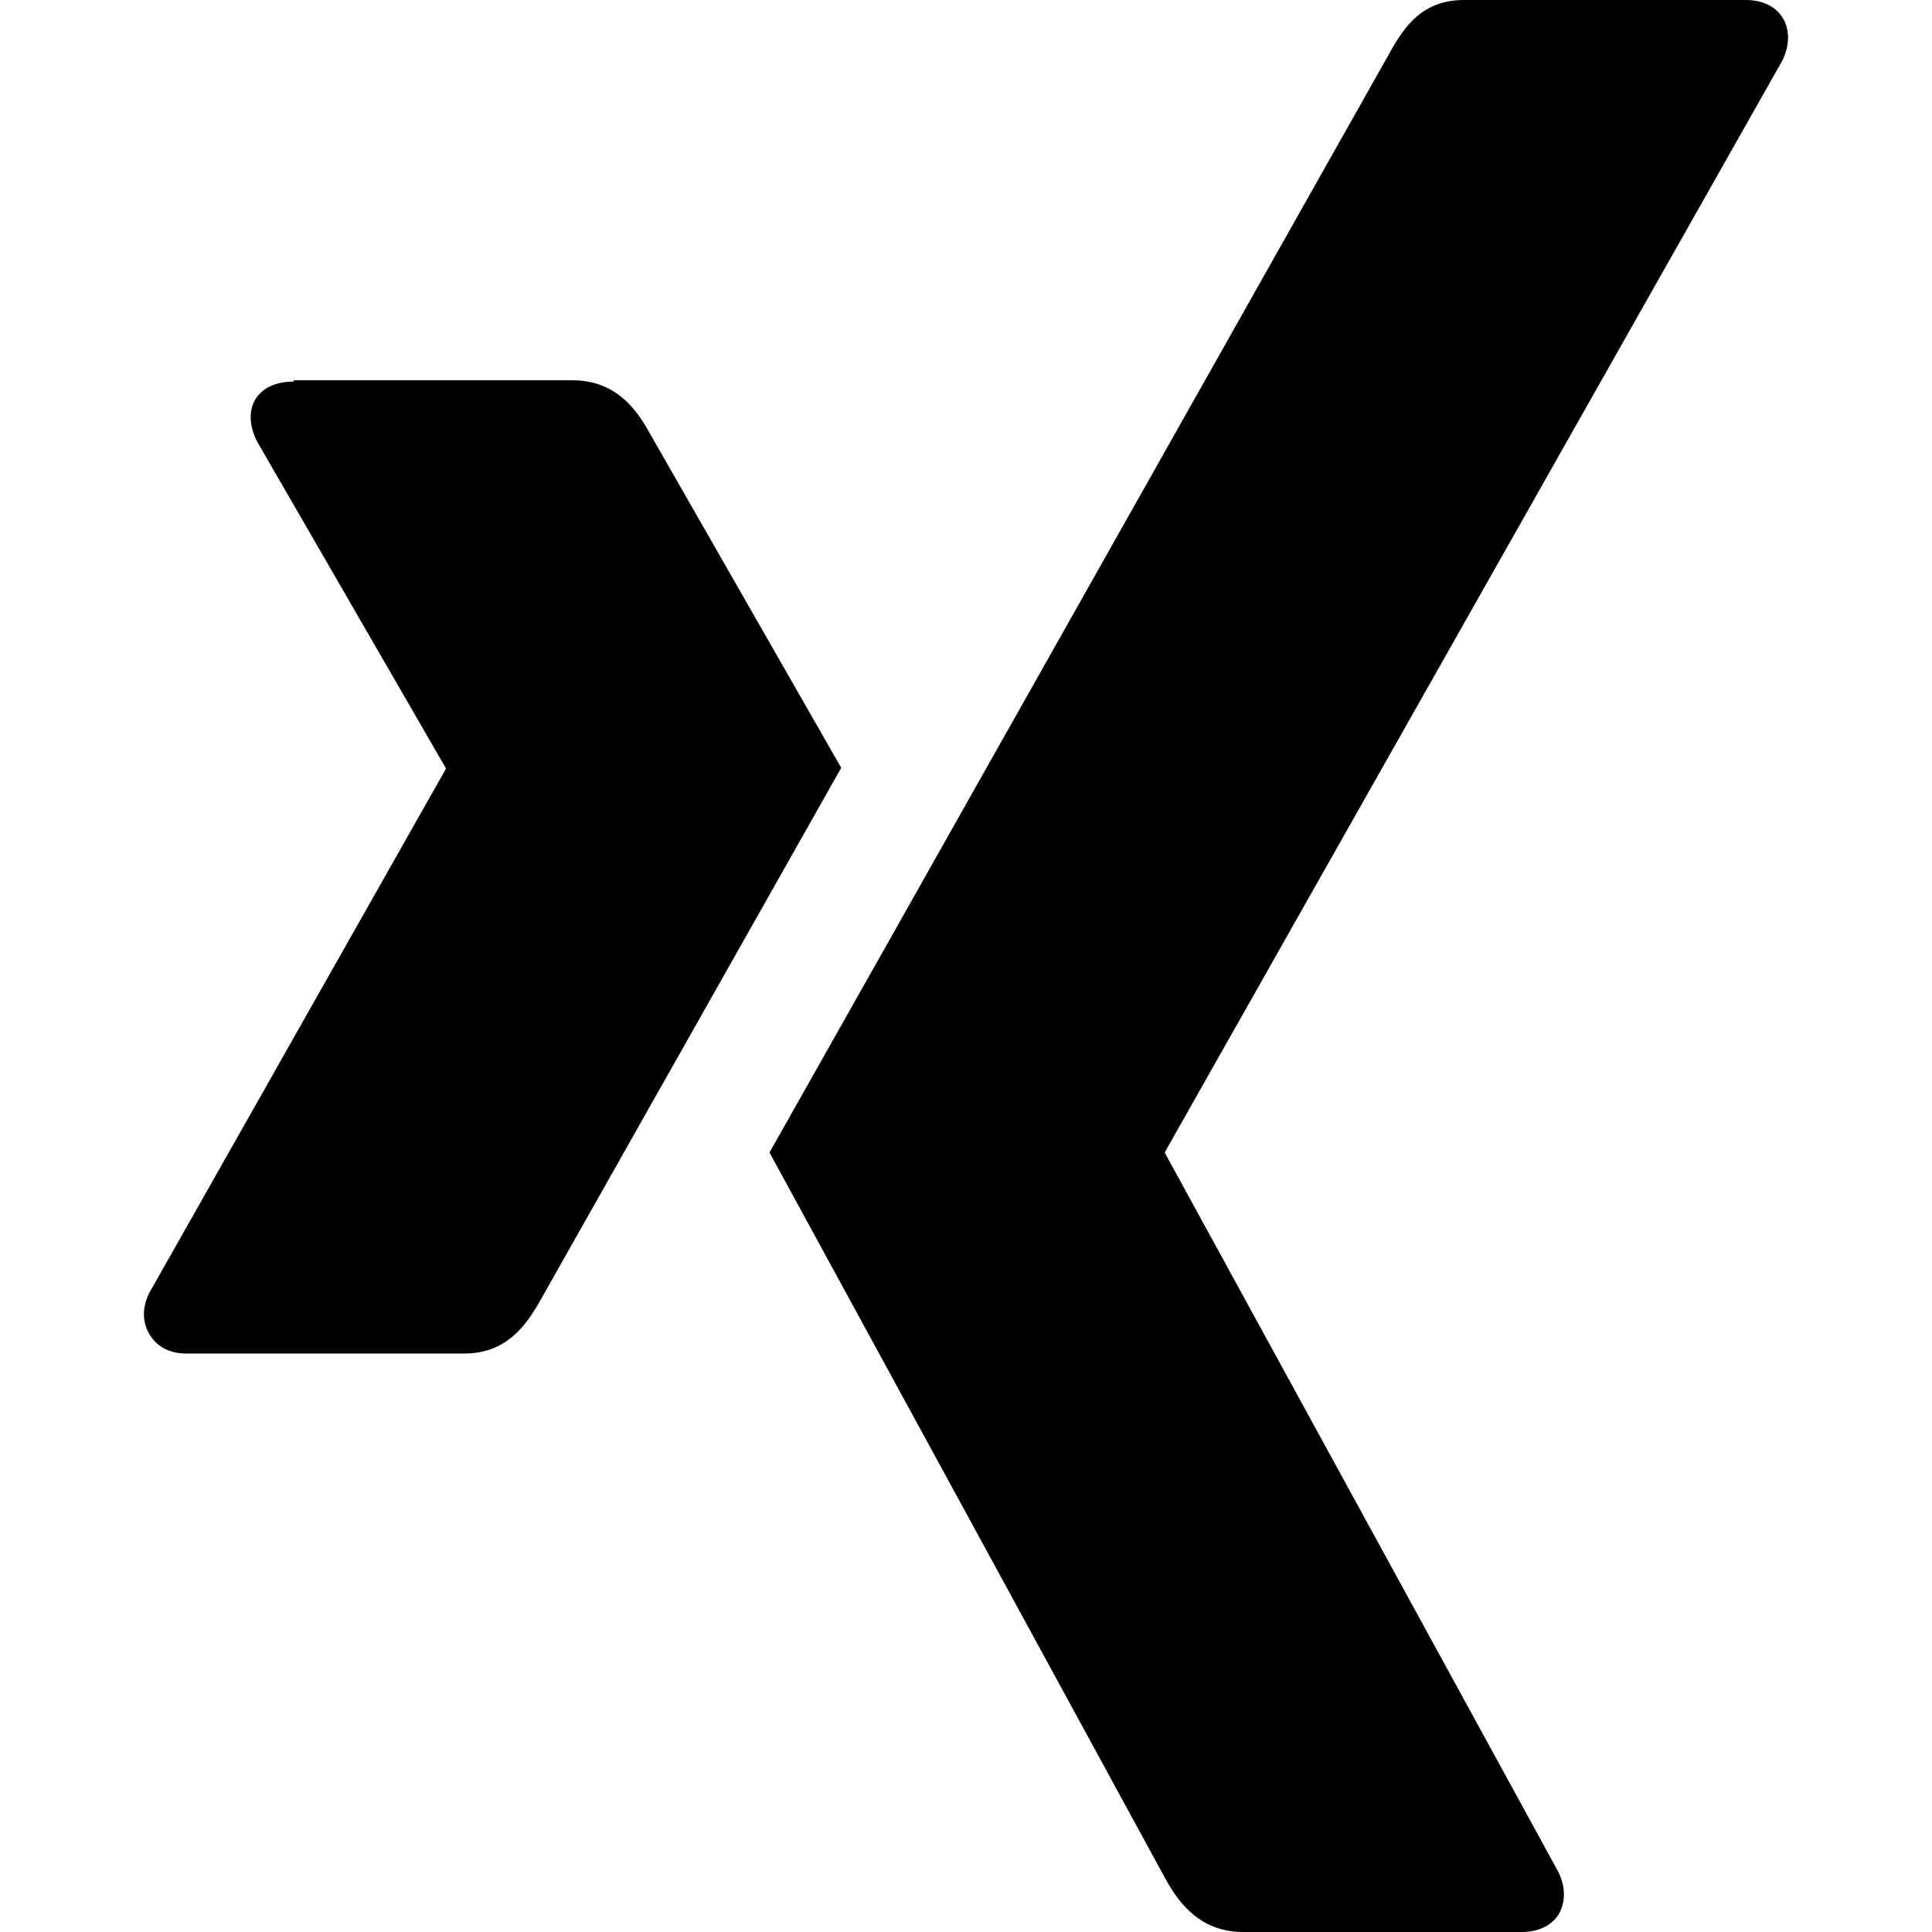
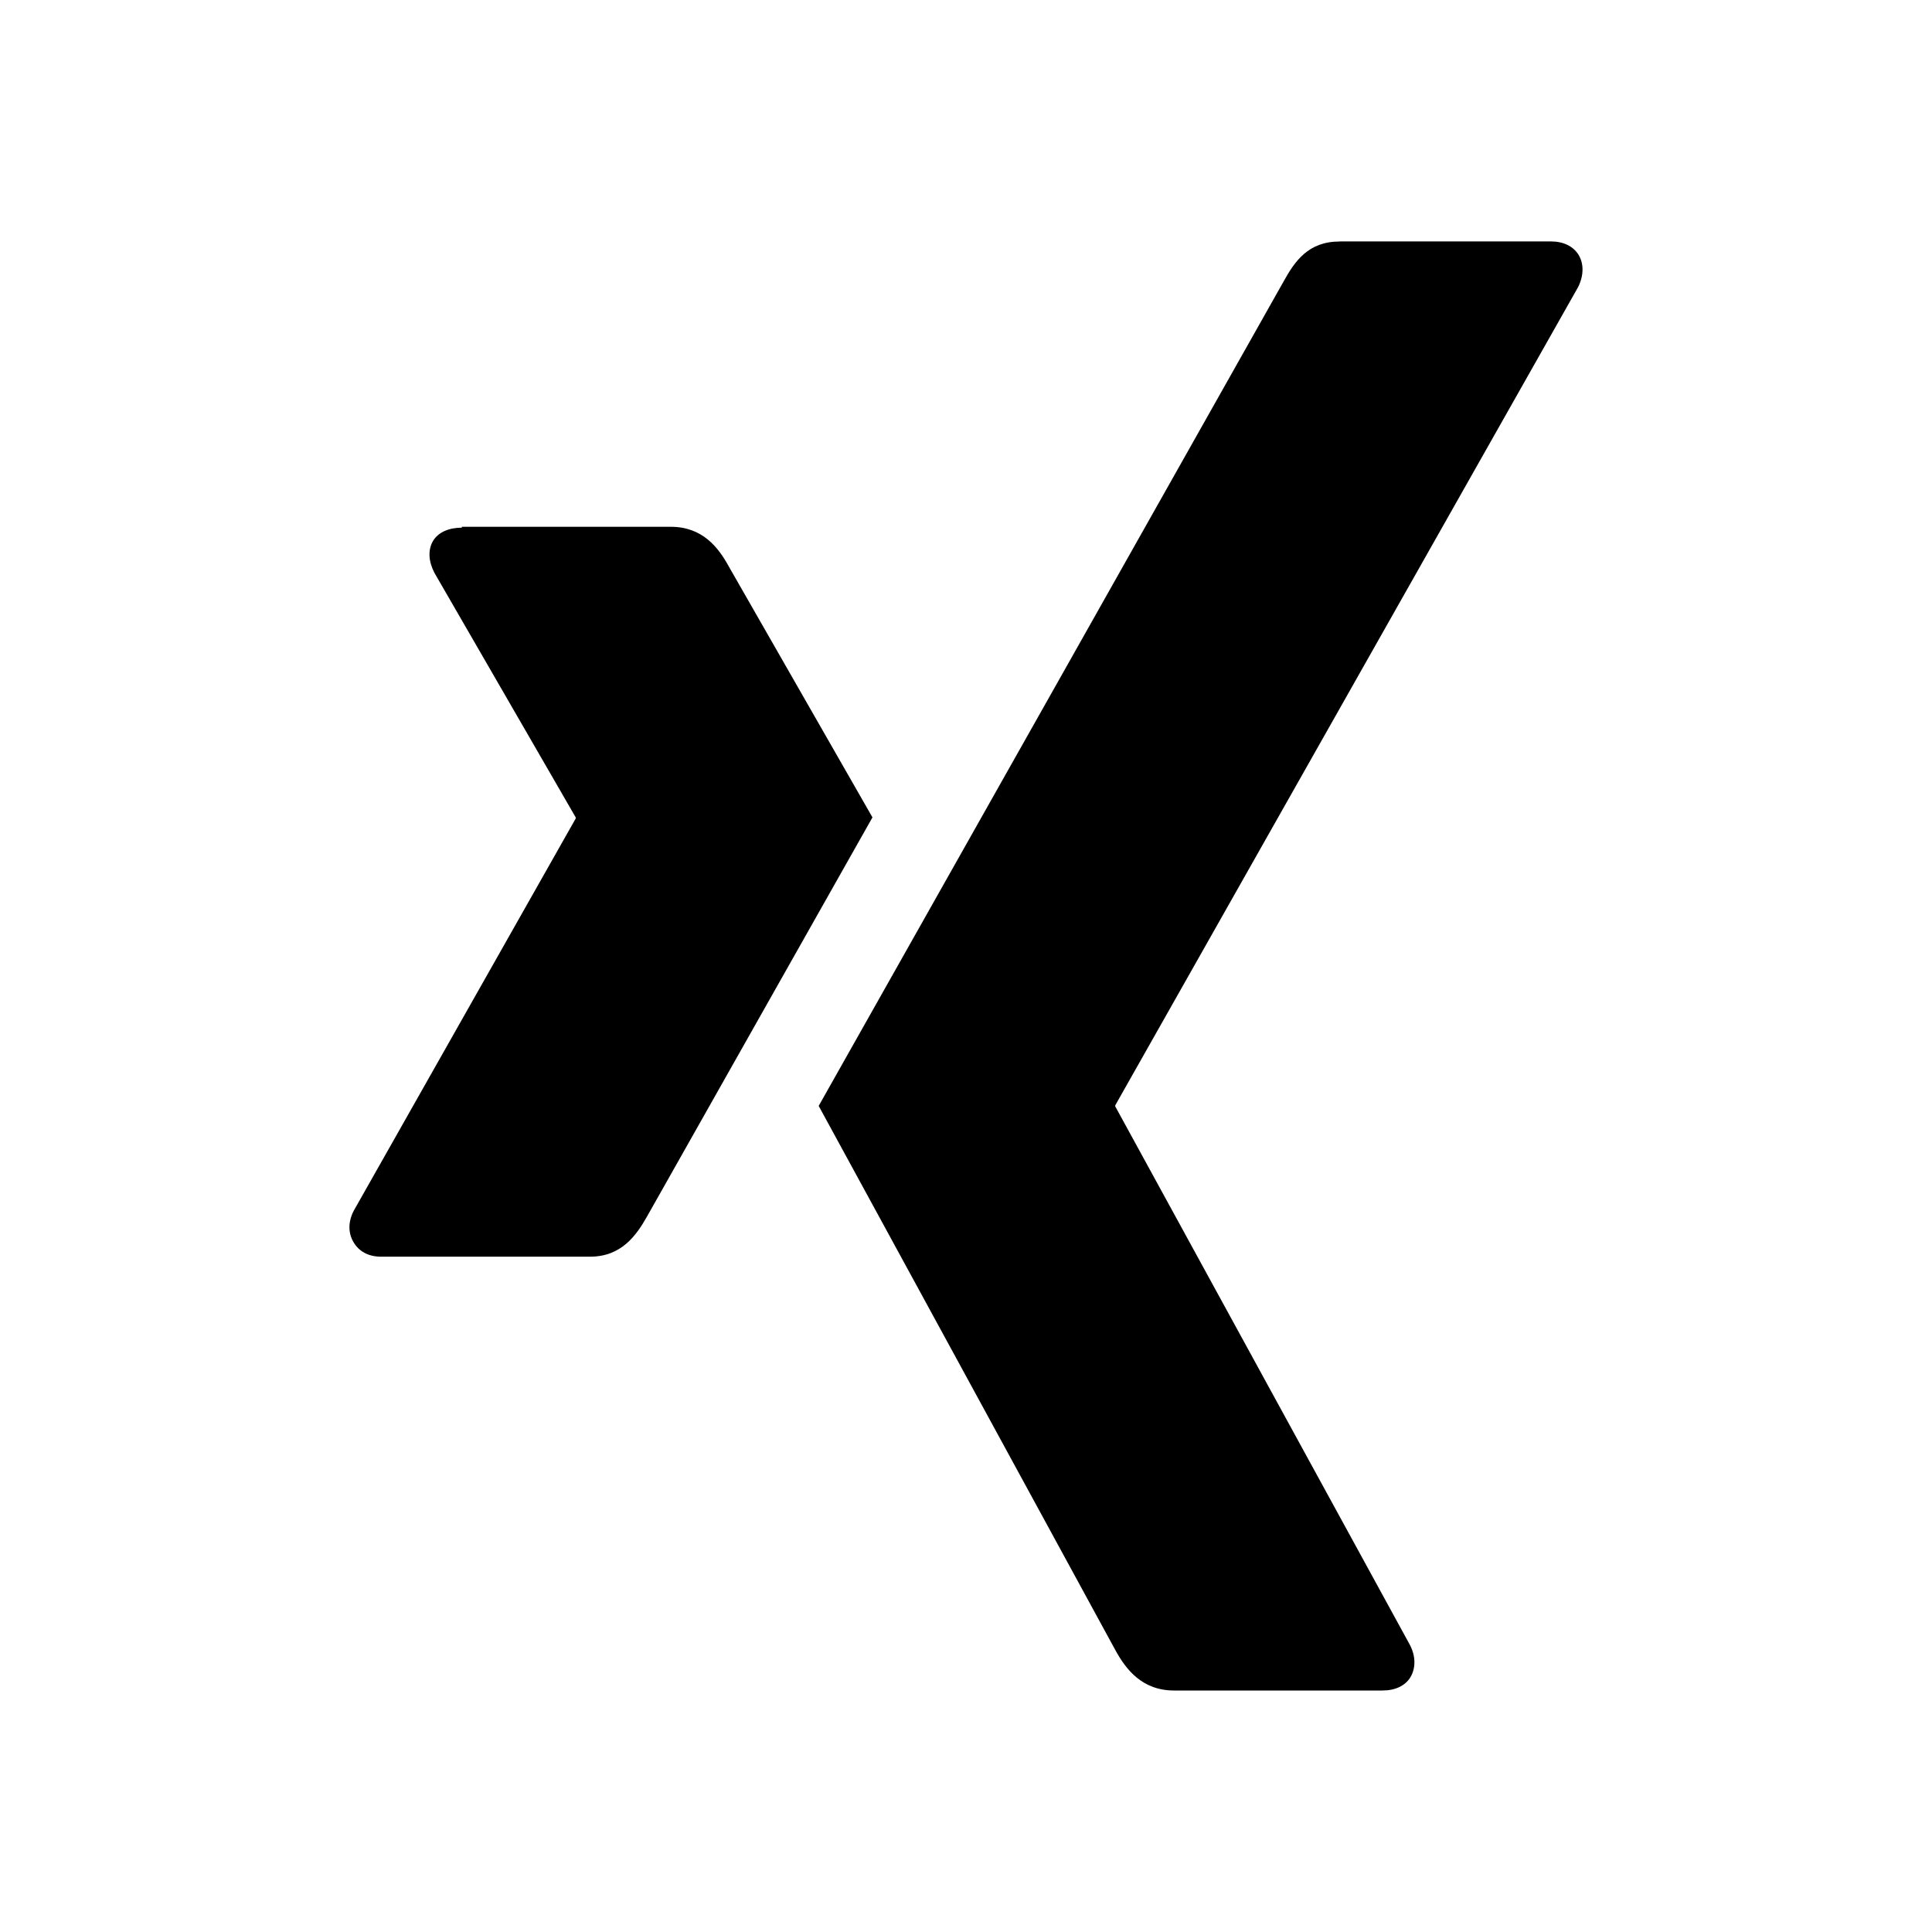
<svg xmlns="http://www.w3.org/2000/svg" width="24" height="24" viewBox="0 0 24 24" fill="currentColor">
-   <path d="M18.188,0c-.517,0-.741.325-.927.66,0,0-7.455,13.224-7.702,13.657.015.024,4.919,9.023,4.919,9.023.17.308.436.66.967.66h3.454c.211,0,.375-.078.463-.22.089-.151.089-.346-.009-.536l-4.879-8.916c-.004-.006-.004-.016,0-.022L22.139.756c.095-.191.097-.387.006-.535-.089-.143-.251-.221-.459-.221h-3.498ZM3.648,4.74c-.211,0-.385.074-.473.216-.09.149-.078.339.02.531l2.34,4.05c.004.01.004.016,0,.021l-3.675,6.493c-.099.188-.093.381,0,.529.085.142.239.234.45.234h3.461c.518,0,.766-.348.945-.667l3.734-6.609-2.378-4.155c-.172-.315-.434-.659-.962-.659h-3.462v.016Z" />
+   <path d="M16.641,3c-.388,0-.556.244-.695.495,0,0-5.591,9.918-5.776,10.243.011.018,3.689,6.767,3.689,6.767.128.231.327.495.725.495h2.59c.158,0,.281-.058.347-.165.067-.113.067-.26-.007-.402l-3.659-6.687s-.003-.012,0-.017l5.749-10.163c.071-.143.073-.29.005-.401-.067-.107-.188-.166-.344-.166,0,0-2.623,0-2.624,0ZM5.736,6.555c-.158,0-.289.055-.355.162-.067.112-.059.254.015.398l1.755,3.038c.003.008.003.012,0,.016l-2.756,4.87c-.074.141-.07.286,0,.397.064.107.179.175.338.175h2.596c.389,0,.574-.261.709-.5l2.8-4.957-1.784-3.116c-.129-.236-.326-.494-.721-.494h-2.596s0,.012,0,.012Z" />
</svg>
